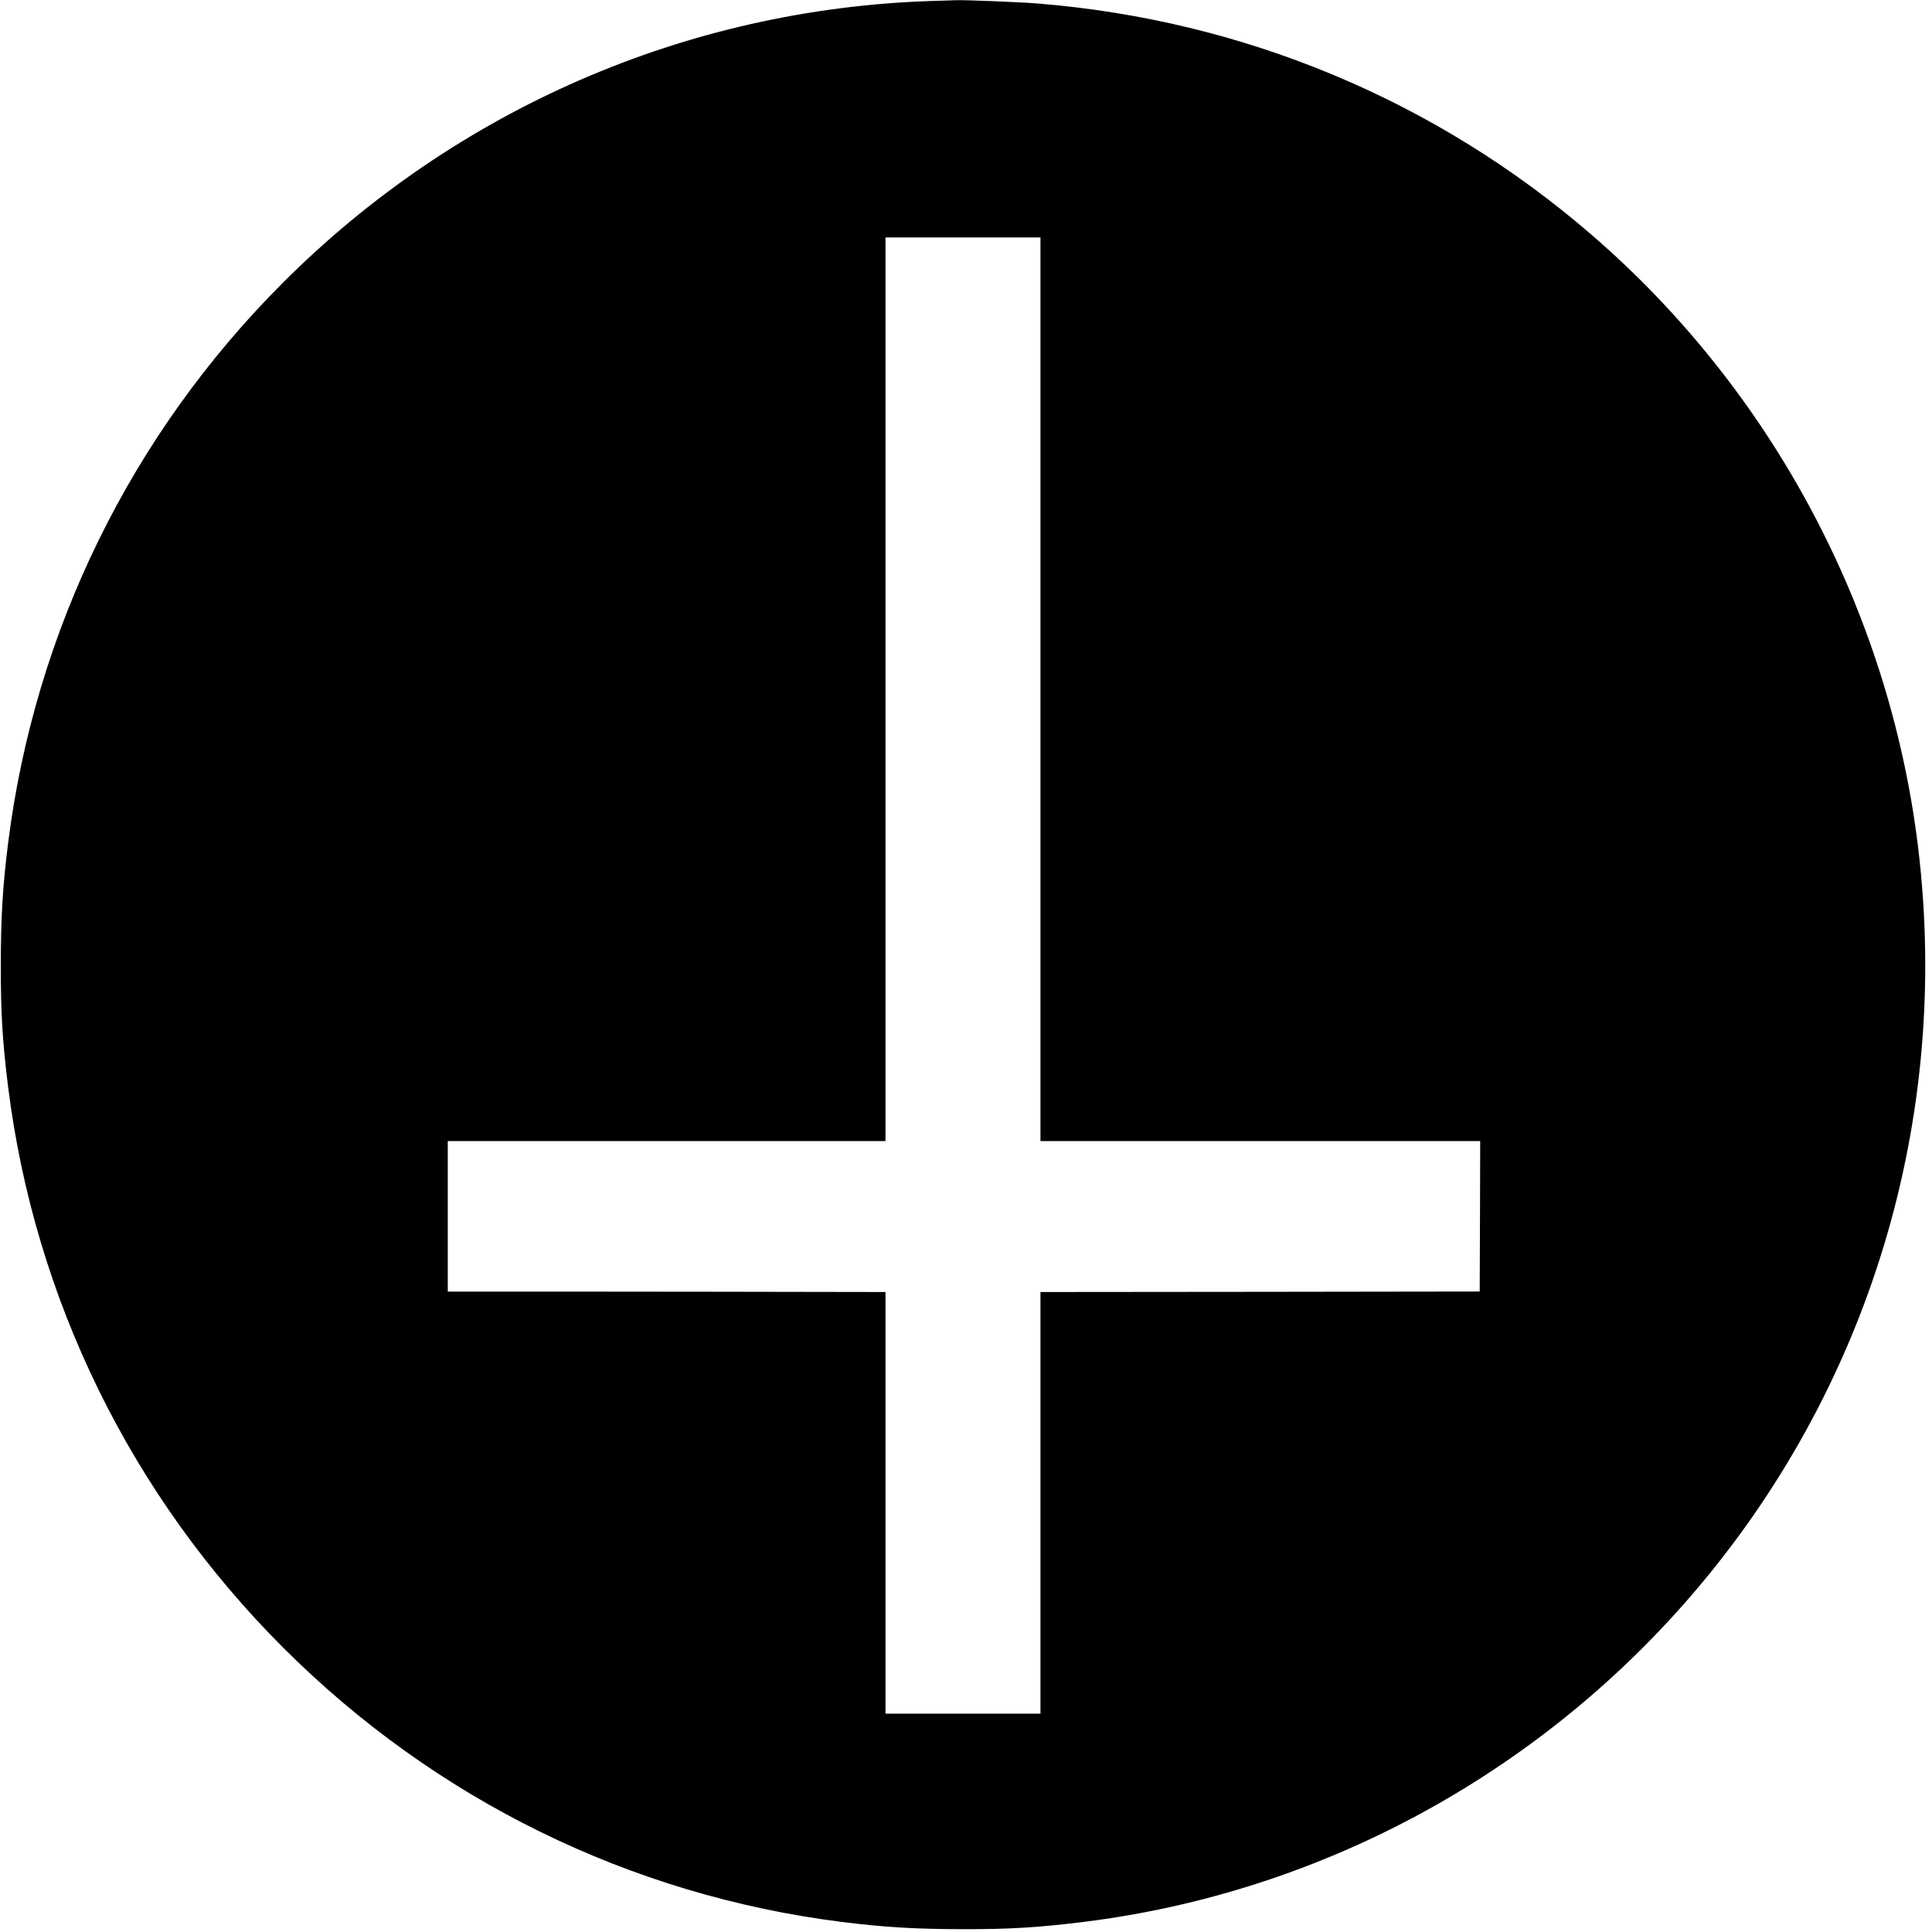
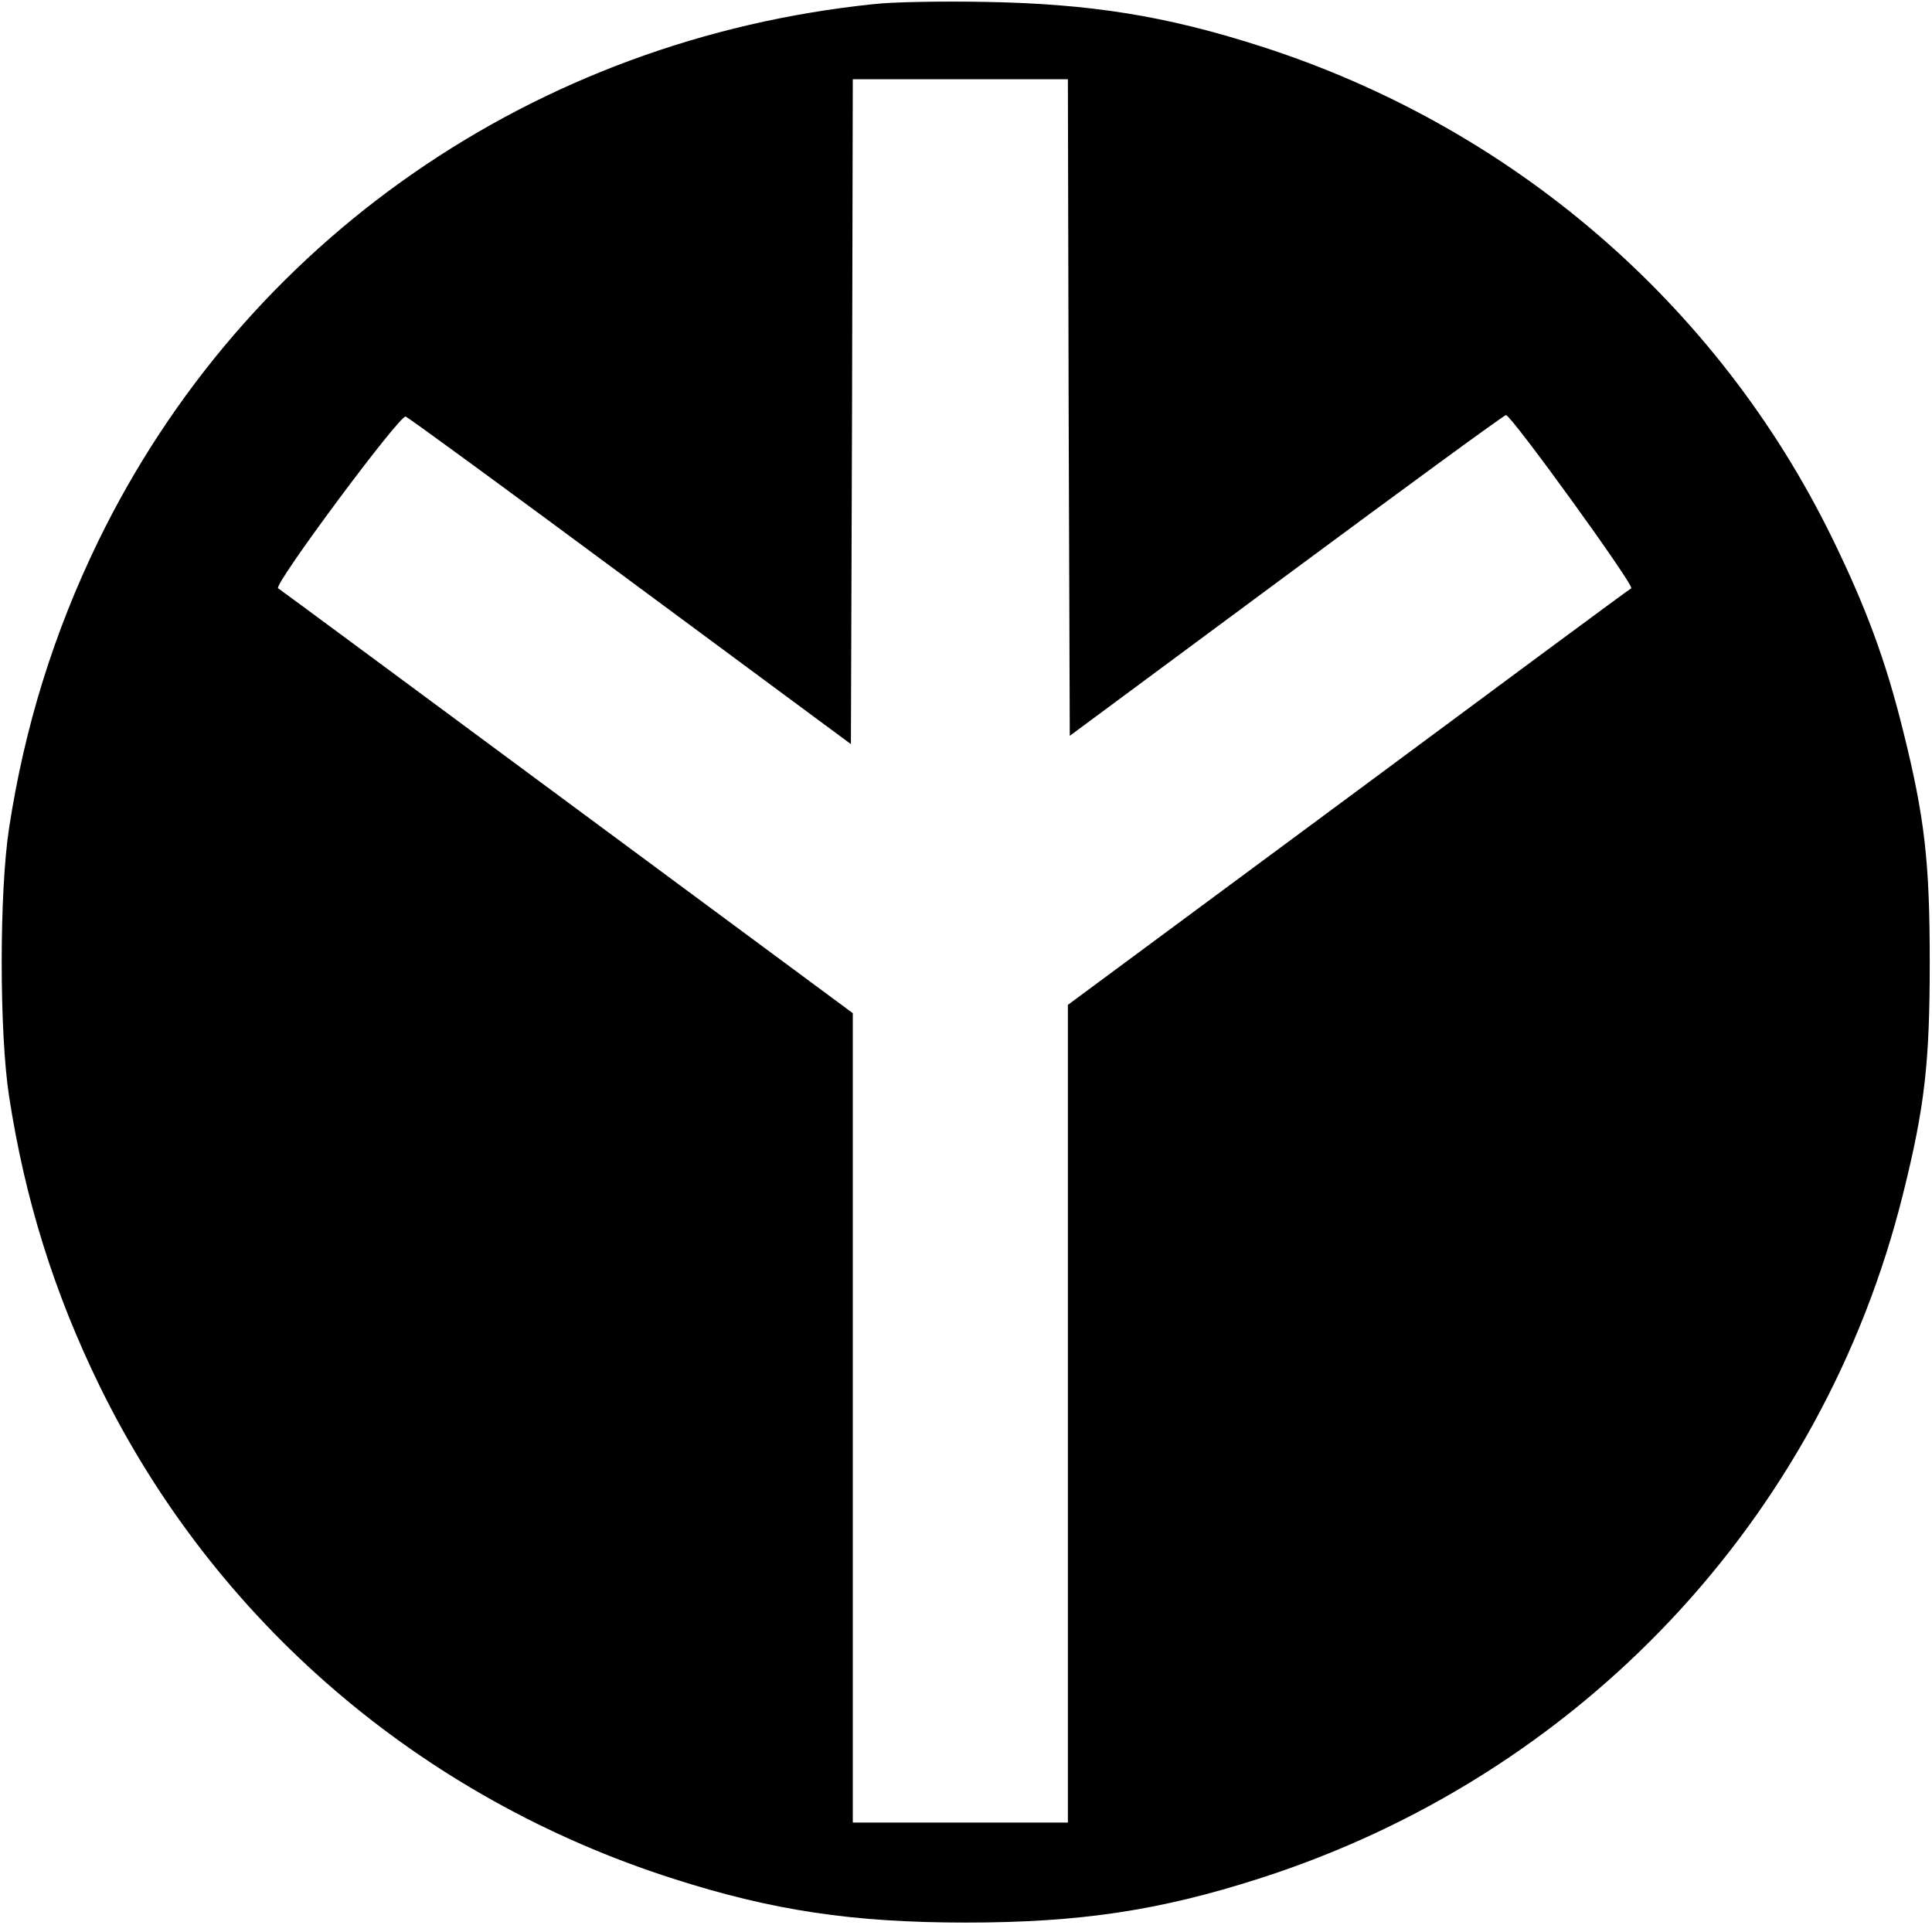
- <svg xmlns="http://www.w3.org/2000/svg" version="1.0" width="1920pt" height="1920pt" viewBox="0 0 1920 1920" preserveAspectRatio="xMidYMid meet">
-   <g transform="translate(0,1920) scale(0.1,-0.1)" fill="#000000" stroke="none">
-     <path d="M9250 19190 c-2424 -80 -4716 -1076 -6439 -2800 -1507 -1507 -2464 -3459 -2730 -5565 -54 -431 -73 -738 -73 -1215 -1 -475 17 -765 73 -1215 265 -2109 1224 -4061 2734 -5570 1510 -1509 3449 -2460 5550 -2725 426 -53 729 -71 1200 -72 469 -1 762 17 1210 73 2326 290 4479 1446 6025 3234 1776 2054 2593 4749 2260 7460 -288 2343 -1453 4525 -3240 6069 -1545 1336 -3456 2135 -5505 2301 -166 14 -737 37 -820 33 -16 -1 -127 -5 -245 -8z m1090 -6840 l0 -4490 2185 0 2185 0 -2 -747 -3 -748 -2182 -3 -2183 -2 0 -2095 0 -2095 -770 0 -770 0 0 2095 0 2095 -1792 3 c-986 1 -1965 2 -2175 1 l-383 0 0 748 0 748 2175 0 2175 0 0 4490 0 4490 770 0 770 0 0 -4490z" />
-   </g>
+ <svg xmlns="http://www.w3.org/2000/svg" version="1" width="682.667" height="682.667" viewBox="0 0 512 512">
+   <path d="M231.5 1.1C141.7 10.4 64.9 63.6 26 143.5c-11.7 24.1-19.5 49.1-23.6 76-2.6 16.9-2.6 54.1 0 71 4.2 27.3 11.9 52.1 24.1 77 30.5 62.2 85 109 152 130.4 26.2 8.4 47.4 11.6 77.5 11.6s51.3-3.2 77.5-11.6c85.2-27.2 149.4-95.4 170.8-181.4 5.8-23.2 7.1-34.9 7.1-61.5s-1.3-38.3-7.1-61.5c-4.6-18.6-9.9-32.8-18.8-51-30.4-62.1-85-109-151.6-130.3-25-8-44.8-11.2-72.9-11.7-11.3-.2-24.5 0-29.5.6zM283.2 108l.3 87 57.4-42.5c31.6-23.4 57.7-42.5 58.2-42.5 1.4 0 34.1 45.2 33.2 45.9-.6.3-34.4 25.3-75.1 55.5L283 266.3V483h-57V268.5l-75.7-56c-41.6-30.8-76.1-56.3-76.6-56.6-1.3-.9 32.3-46.1 33.8-45.5.7.2 27.6 19.9 59.6 43.6l58.4 43.2.3-88.1.2-88.1h57l.2 87z" />
</svg>
